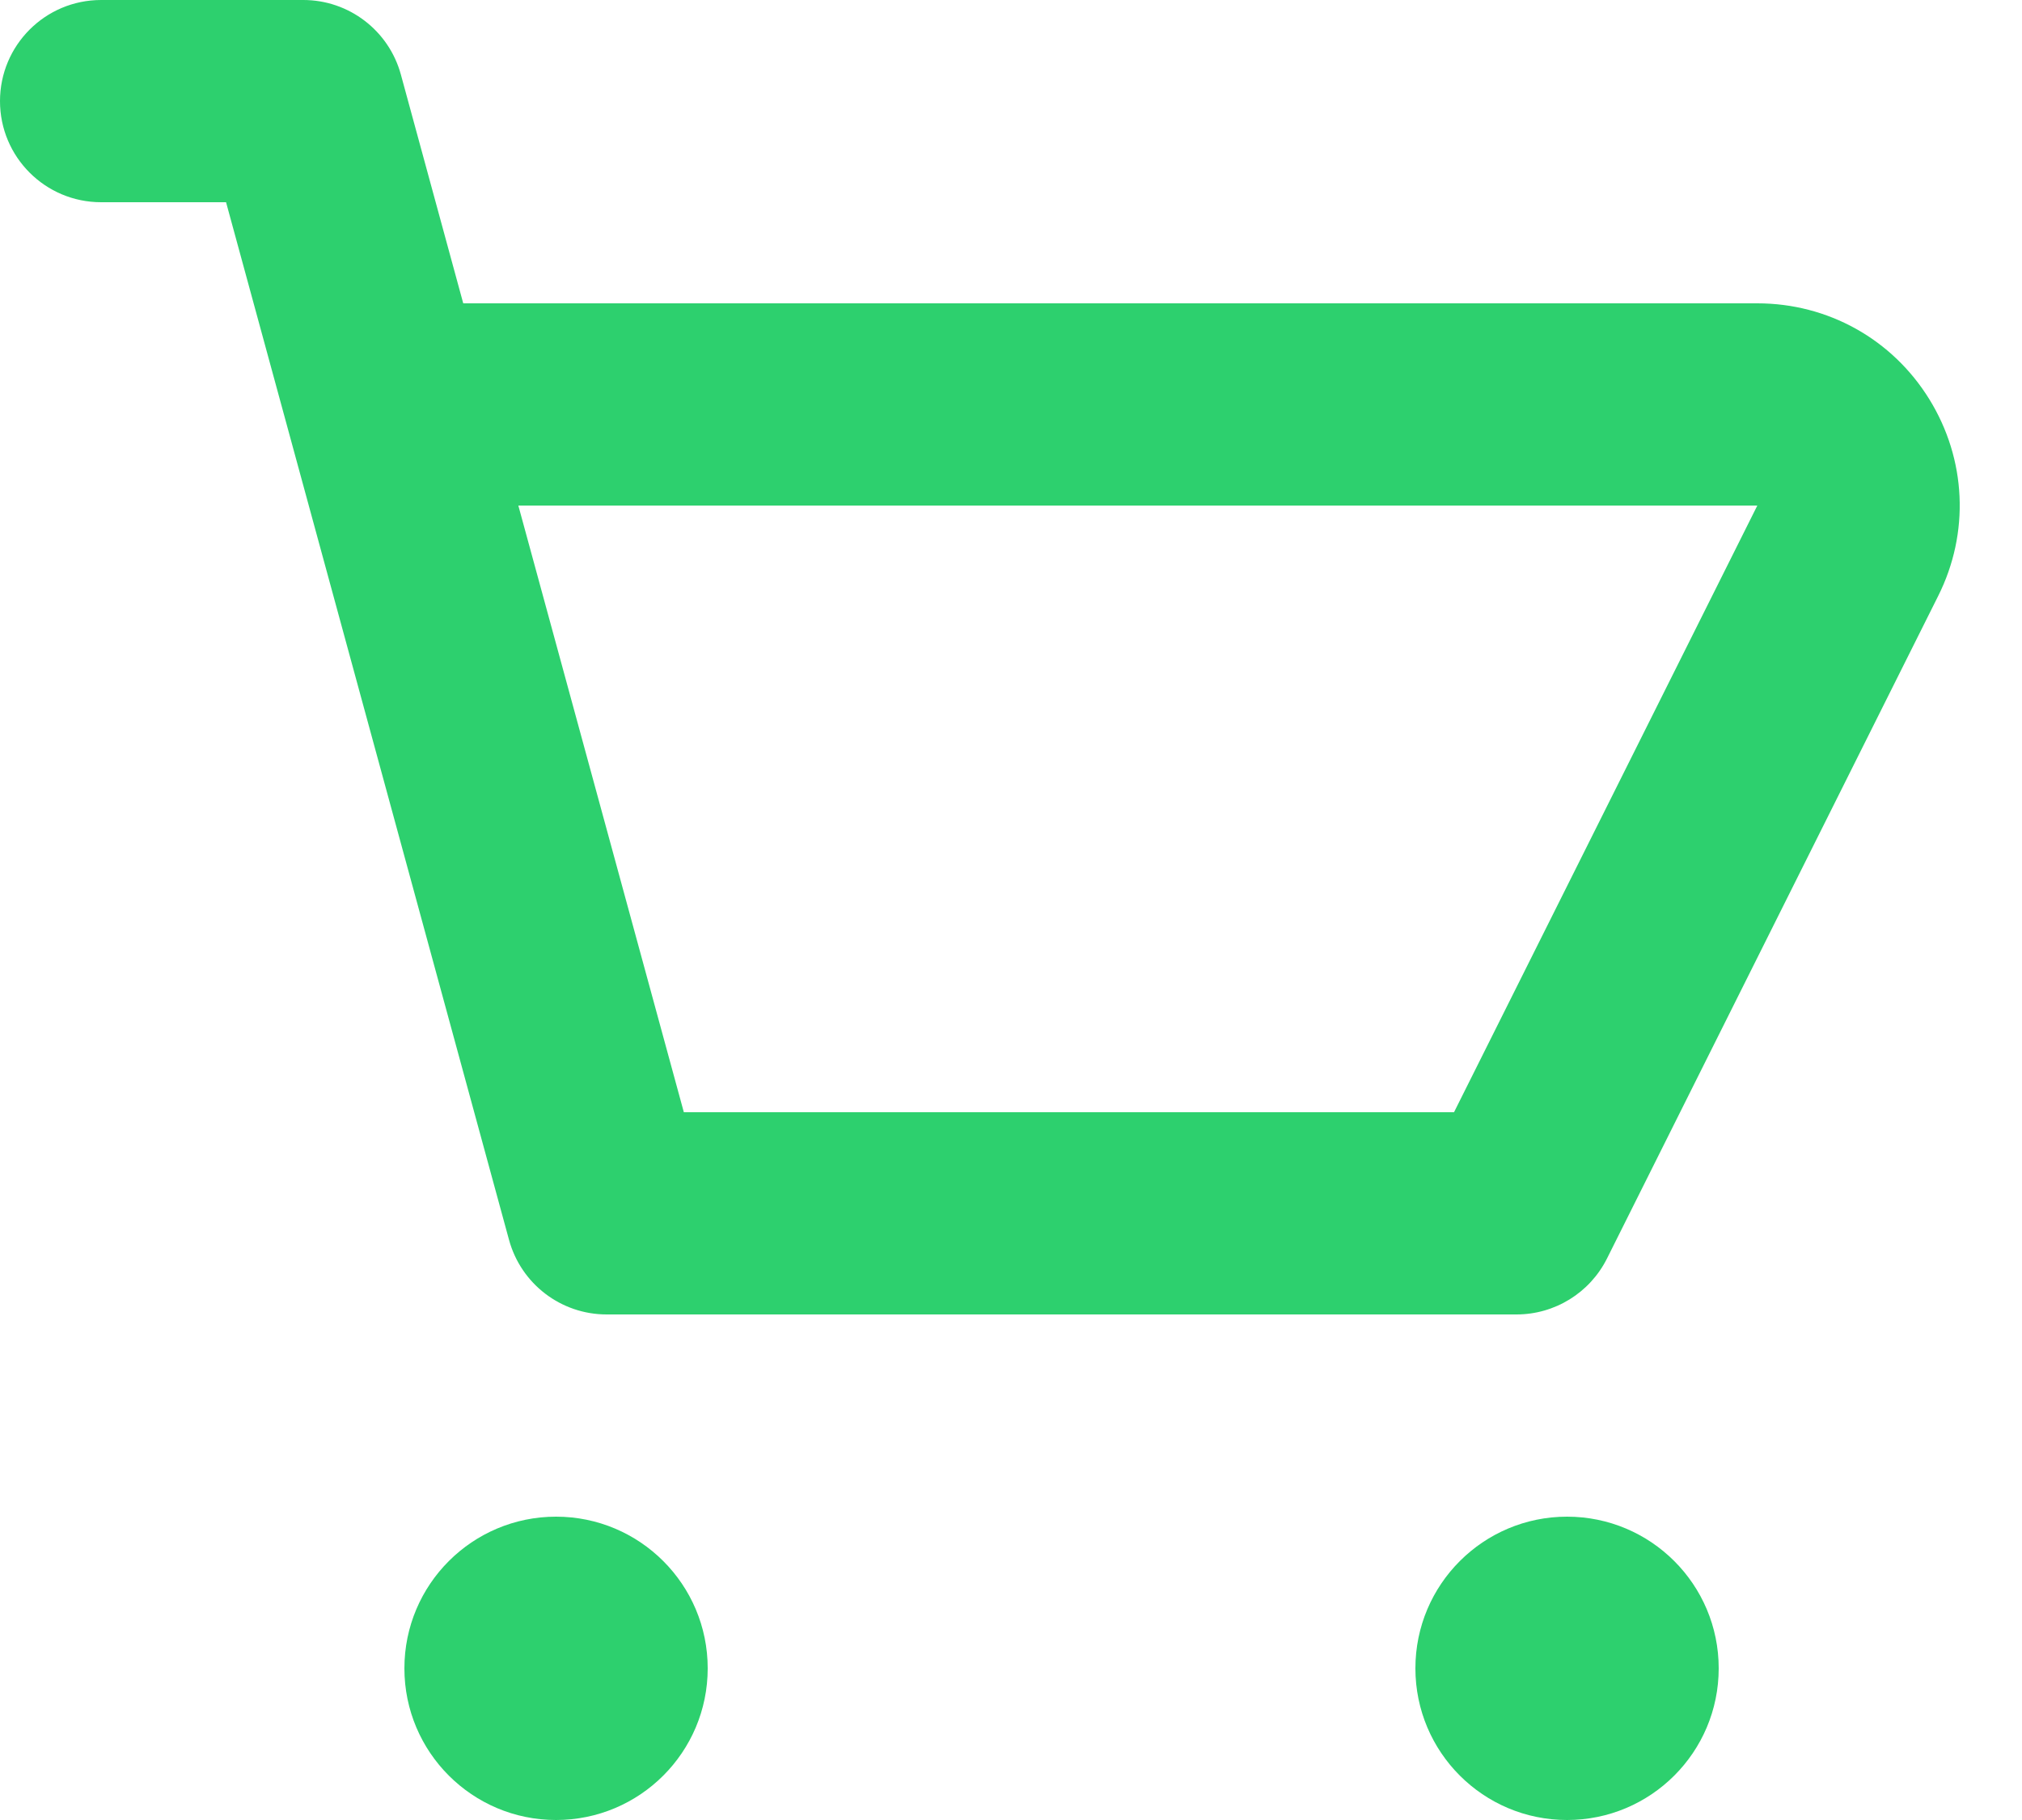
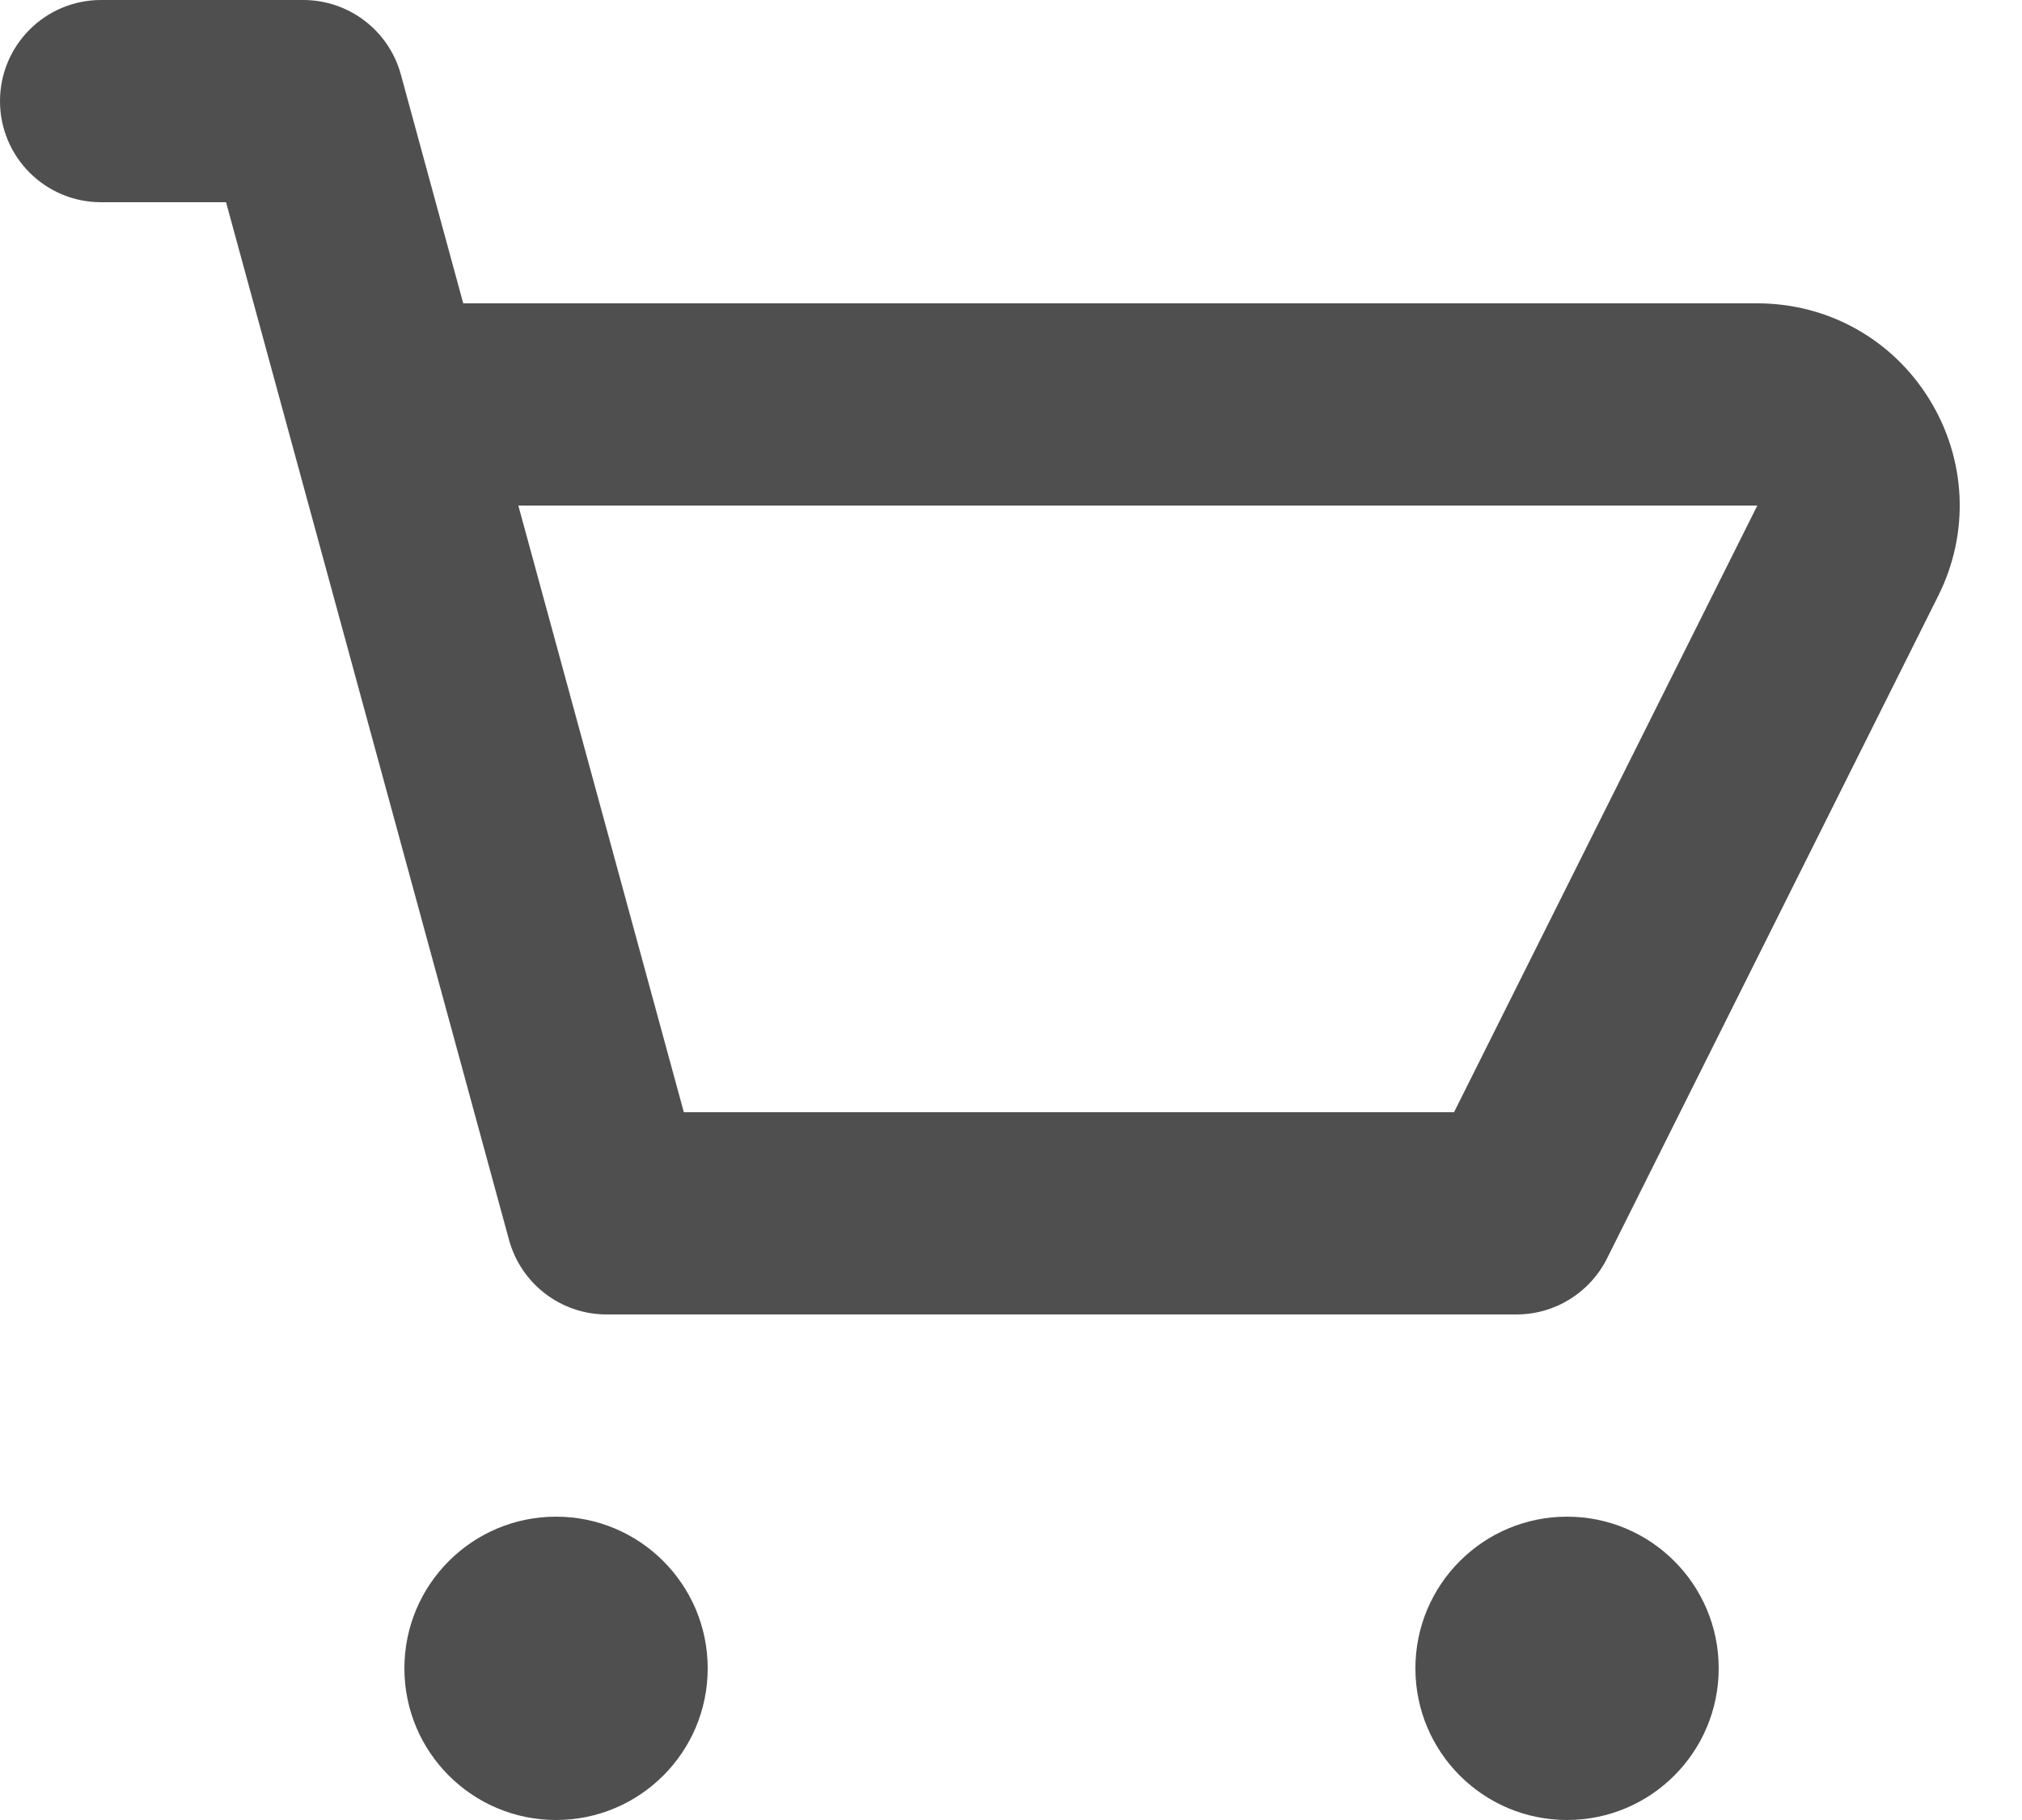
<svg xmlns="http://www.w3.org/2000/svg" width="20" height="18" viewBox="0 0 20 18" fill="none">
-   <path fill-rule="evenodd" clip-rule="evenodd" d="M14.382 11H6.764L5.127 5H17.382L14.382 11ZM19.083 3.948C18.716 3.354 18.08 3 17.382 3H4.582L3.965 0.737C3.846 0.302 3.451 0 3 0H1C0.447 0 0 0.448 0 1C0 1.552 0.447 2 1 2H2.236L5.035 12.263C5.154 12.698 5.549 13 6 13H15C15.379 13 15.725 12.786 15.895 12.447L19.171 5.894C19.484 5.269 19.45 4.542 19.083 3.948ZM5.5 15C4.672 15 4 15.671 4 16.5C4 17.329 4.672 18 5.5 18C6.328 18 7 17.329 7 16.5C7 15.671 6.328 15 5.5 15ZM14 16.5C14 15.671 14.672 15 15.5 15C16.328 15 17 15.671 17 16.5C17 17.329 16.328 18 15.5 18C14.672 18 14 17.329 14 16.5Z" fill="#2DD06E" />
+   <path fill-rule="evenodd" clip-rule="evenodd" d="M14.382 11H6.764L5.127 5H17.382L14.382 11ZM19.083 3.948C18.716 3.354 18.08 3 17.382 3H4.582L3.965 0.737C3.846 0.302 3.451 0 3 0H1C0.447 0 0 0.448 0 1C0 1.552 0.447 2 1 2H2.236L5.035 12.263C5.154 12.698 5.549 13 6 13H15C15.379 13 15.725 12.786 15.895 12.447L19.171 5.894C19.484 5.269 19.45 4.542 19.083 3.948ZM5.5 15C4.672 15 4 15.671 4 16.5C4 17.329 4.672 18 5.5 18C6.328 18 7 17.329 7 16.5C7 15.671 6.328 15 5.5 15ZM14 16.5C14 15.671 14.672 15 15.5 15C16.328 15 17 15.671 17 16.5C17 17.329 16.328 18 15.5 18C14.672 18 14 17.329 14 16.5Z" fill="#4F4F4F" />
</svg>
